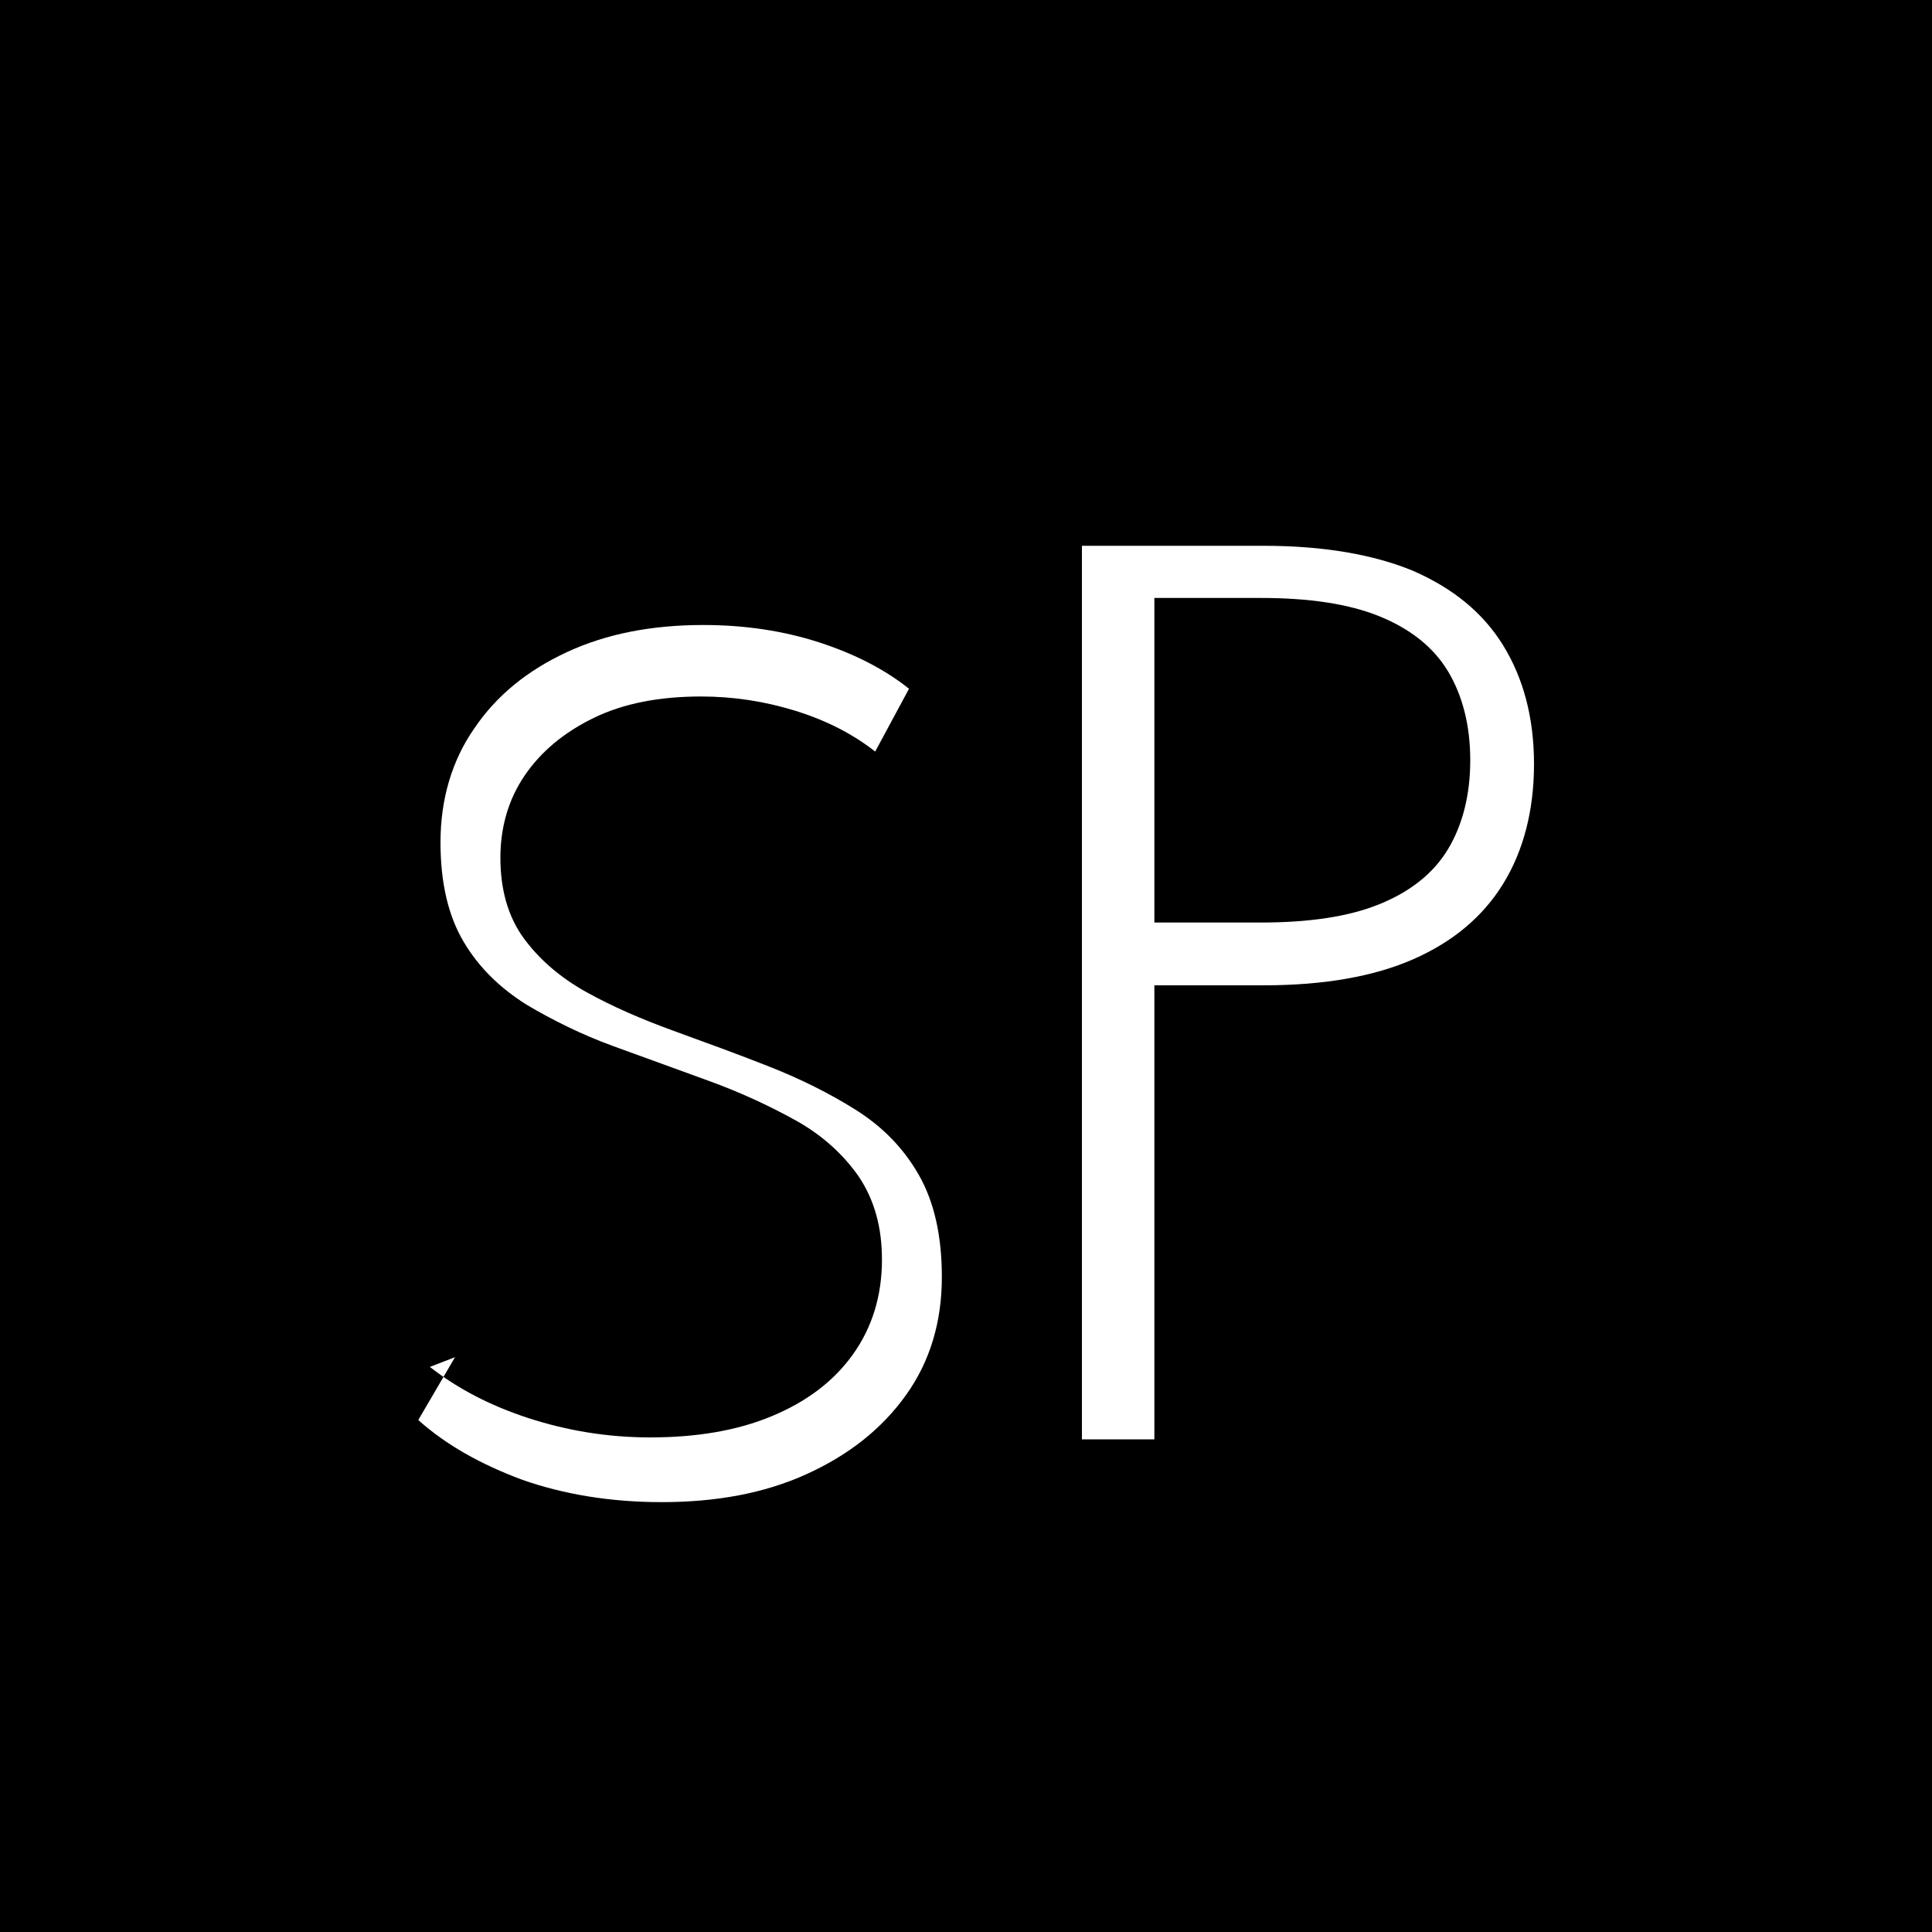
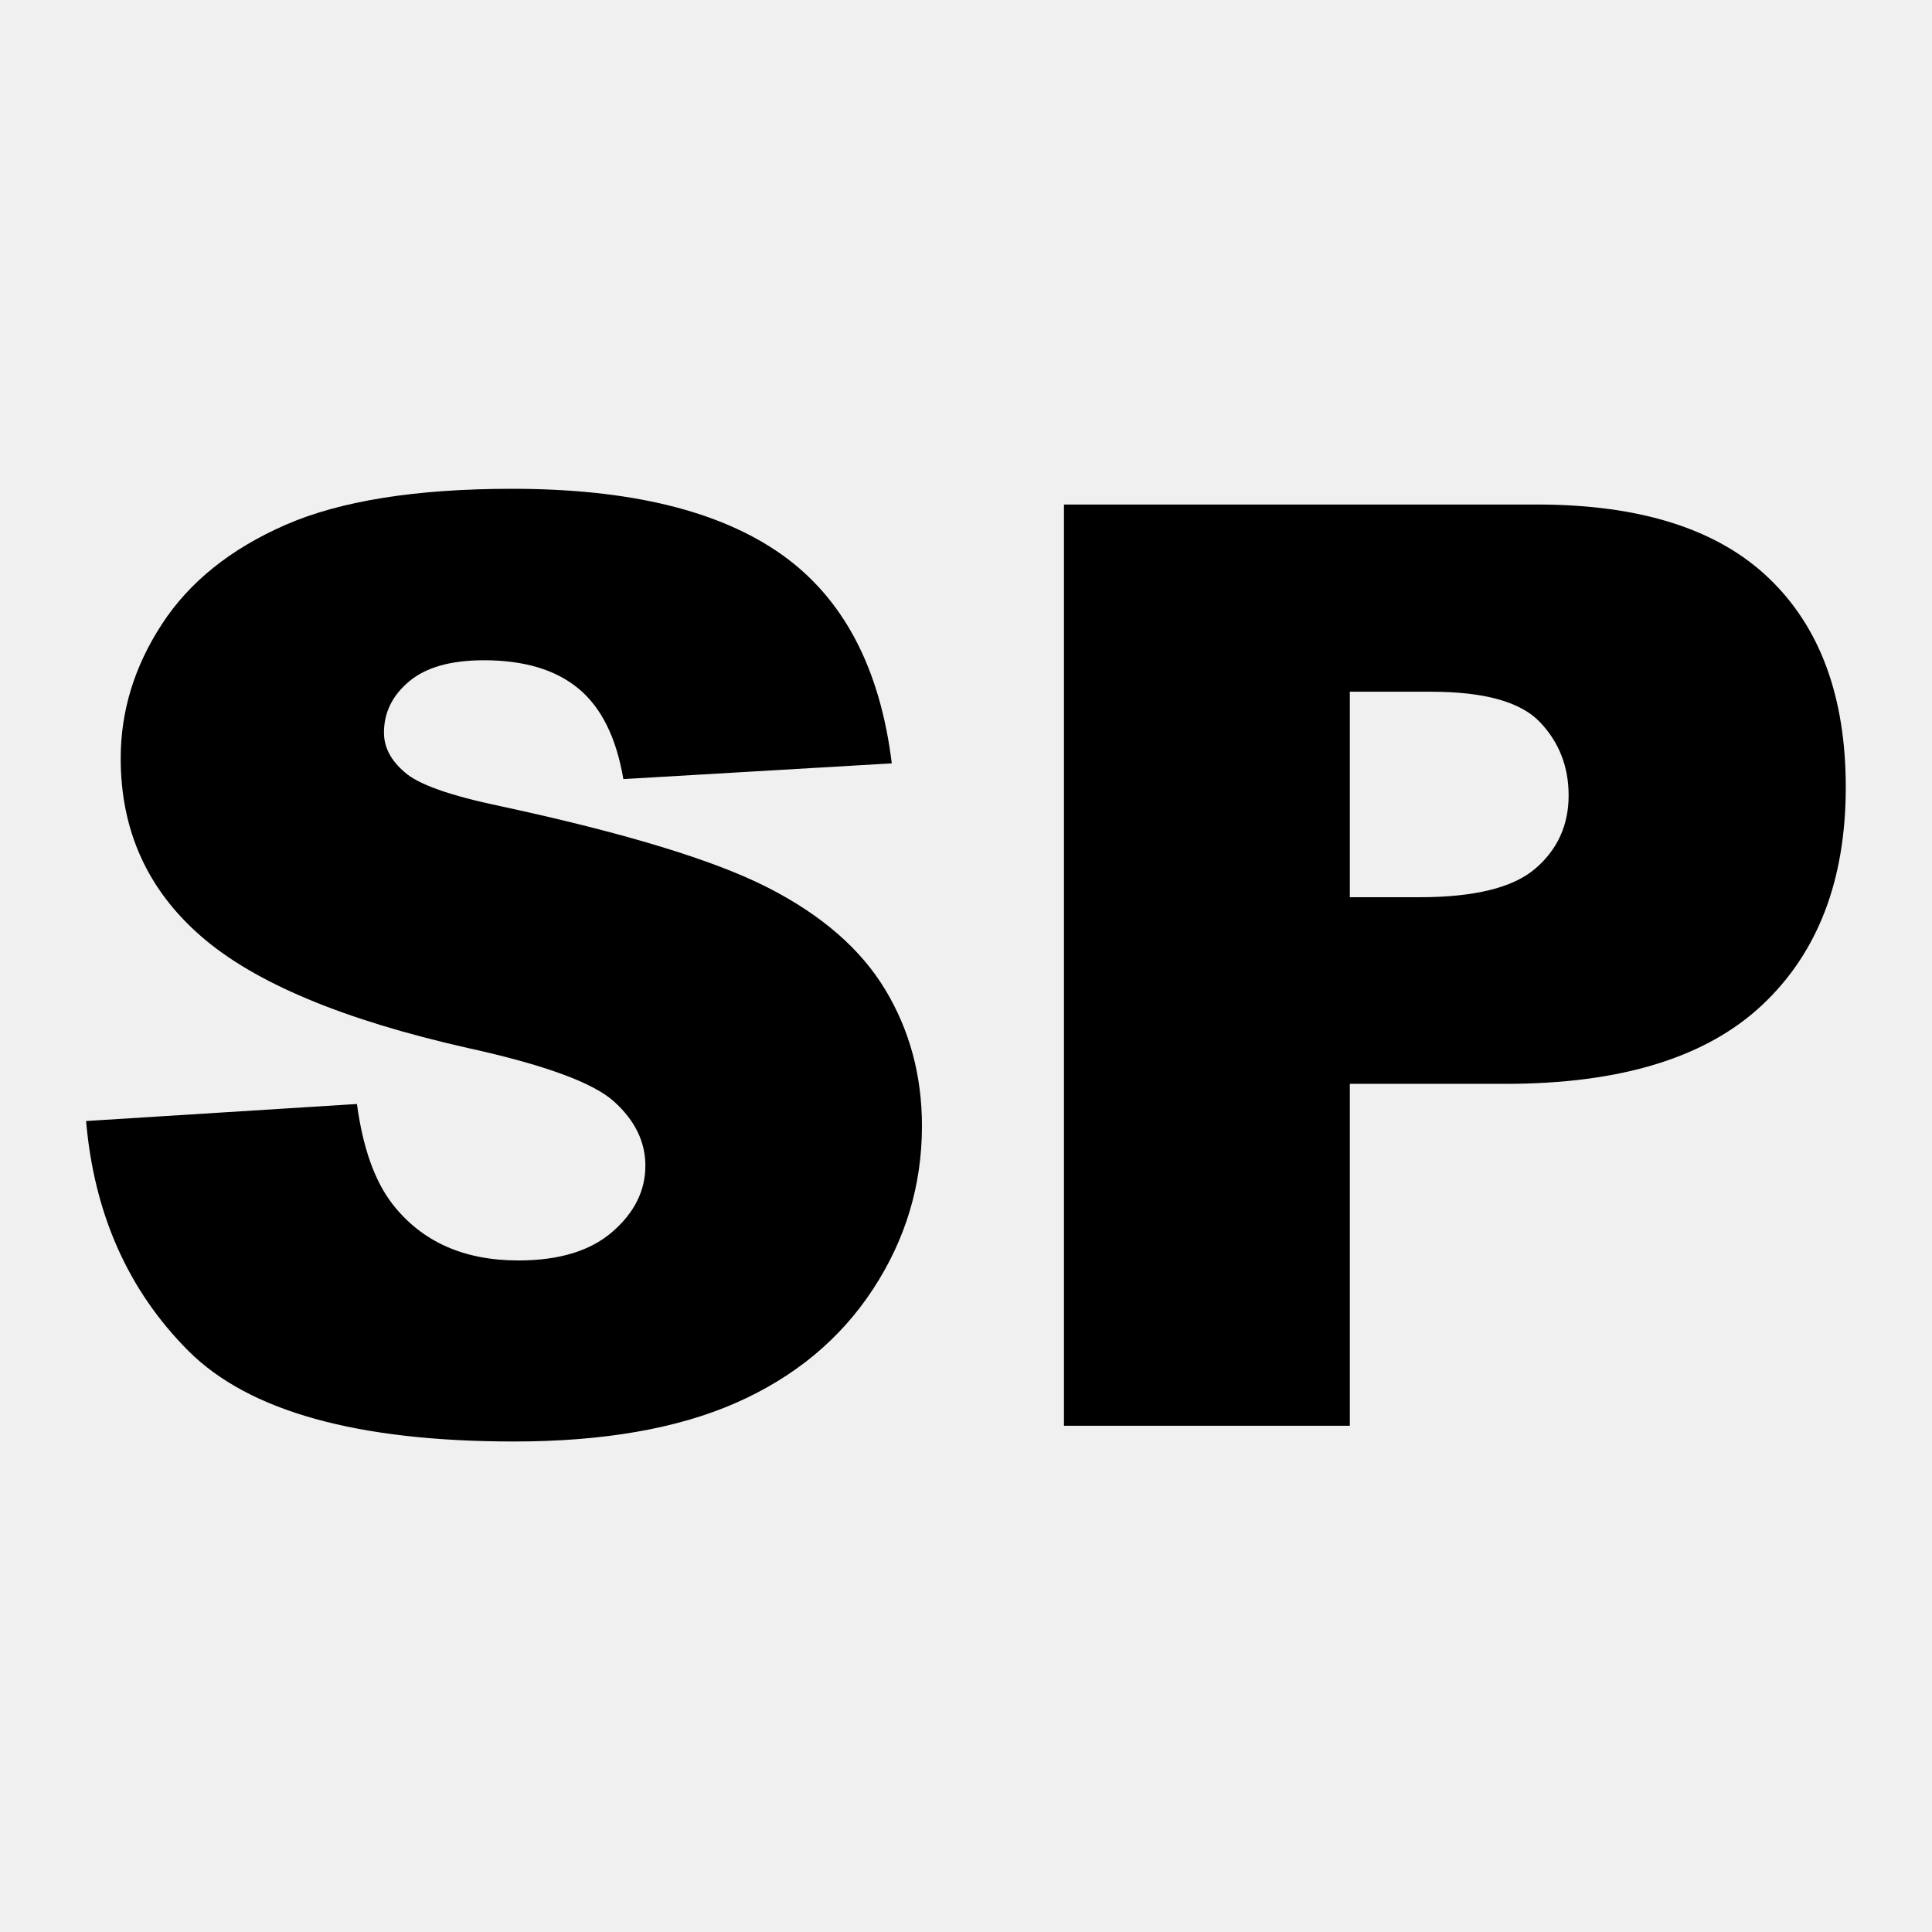
- <svg xmlns="http://www.w3.org/2000/svg" viewBox="0 0 200 200">
-   <rect width="200" height="200" fill="black" />
-   <path d="M44.5 141.5c2.8 2.2 6.2 4 10.2 5.3 4 1.3 8.2 2 12.6 2 4.8 0 9-.7 12.6-2.2 3.6-1.5 6.4-3.6 8.4-6.4 2-2.8 3-6.1 3-9.8 0-3.4-.8-6.2-2.4-8.6-1.6-2.3-3.8-4.3-6.5-5.8-2.7-1.5-5.7-2.9-9-4.1-3.3-1.2-6.6-2.4-9.9-3.6-3.3-1.2-6.3-2.7-9-4.3-2.7-1.7-4.9-3.8-6.5-6.5-1.6-2.7-2.4-6.1-2.4-10.3 0-4.5 1.2-8.5 3.5-11.8 2.3-3.4 5.5-6 9.6-7.9 4.1-1.9 8.8-2.8 14.1-2.8 4.3 0 8.3.6 12 1.8 3.7 1.2 6.8 2.8 9.3 4.8l-3.5 6.5c-2.3-1.8-5-3.2-8.2-4.2-3.2-1-6.5-1.5-9.8-1.5-4.3 0-8 .7-11.1 2.2-3.1 1.5-5.5 3.5-7.2 6-1.7 2.5-2.5 5.4-2.5 8.5 0 3.3.8 6.1 2.4 8.3 1.6 2.2 3.8 4.1 6.5 5.6 2.7 1.5 5.7 2.8 9 4 3.3 1.2 6.6 2.4 9.9 3.7 3.3 1.3 6.3 2.8 9 4.5 2.7 1.7 4.9 3.9 6.5 6.7 1.6 2.8 2.4 6.3 2.4 10.6 0 4.6-1.2 8.7-3.7 12.2-2.5 3.5-5.9 6.2-10.3 8.2-4.4 2-9.4 2.9-15 2.9-5.3 0-10.1-.8-14.4-2.3-4.3-1.6-7.9-3.6-10.8-6.2l3.8-6.5z" fill="white" />
-   <path d="M112 148.8V56.5h18.8c6.2 0 11.4.9 15.5 2.6 4.1 1.8 7.2 4.3 9.3 7.7 2.1 3.4 3.2 7.5 3.2 12.3 0 4.8-1.1 9-3.2 12.4-2.1 3.4-5.2 6-9.3 7.8-4.1 1.8-9.3 2.7-15.5 2.7H119.5v47h-7.5zM119.5 95.5h11c5 0 9.1-.6 12.3-1.9 3.2-1.3 5.6-3.2 7.1-5.7 1.5-2.5 2.3-5.6 2.3-9.2 0-3.6-.8-6.7-2.3-9.2-1.5-2.5-3.9-4.4-7.1-5.7-3.2-1.3-7.3-1.9-12.3-1.9h-11v33.6z" fill="white" />
+ <svg xmlns="http://www.w3.org/2000/svg" viewBox="-2.9 -19.7 135.1 135.1">
+   <path fill="black" d="M3.12 58.69L3.12 58.69L22.06 57.50Q22.68 62.11 24.57 64.53L24.57 64.53Q27.64 68.44 33.35 68.44L33.35 68.44Q37.62 68.44 39.92 66.44Q42.23 64.44 42.23 61.81L42.23 61.81Q42.23 59.30 40.03 57.32L40.03 57.32Q37.84 55.35 29.84 53.59L29.84 53.59Q16.74 50.64 11.16 45.77L11.16 45.77Q5.54 40.89 5.54 33.33L5.54 33.33Q5.54 28.36 8.42 23.95Q11.29 19.53 17.07 17.00Q22.85 14.48 32.92 14.48L32.92 14.48Q45.26 14.48 51.75 19.07Q58.23 23.66 59.46 33.68L59.46 33.68L40.69 34.78Q39.95 30.43 37.55 28.45Q35.16 26.47 30.94 26.47L30.94 26.47Q27.47 26.47 25.71 27.95Q23.95 29.42 23.95 31.53L23.95 31.53Q23.95 33.07 25.40 34.30L25.40 34.30Q26.81 35.57 32.08 36.67L32.08 36.67Q45.13 39.48 50.78 42.36Q56.43 45.24 59.00 49.50Q61.57 53.76 61.57 59.04L61.57 59.04Q61.57 65.23 58.14 70.46Q54.71 75.69 48.56 78.40Q42.41 81.10 33.05 81.10L33.05 81.10Q16.61 81.10 10.28 74.77Q3.96 68.44 3.12 58.69Z" />
+   <path fill="black" d="M71.50 80L71.50 15.58L104.59 15.58Q115.40 15.58 120.78 20.72Q126.17 25.86 126.17 35.35L126.17 35.35Q126.17 45.11 120.30 50.60Q114.43 56.09 102.39 56.09L102.39 56.09L91.49 56.09L91.49 80L71.50 80ZM91.49 28.67L91.49 43.04L96.37 43.04Q102.13 43.04 104.46 41.04Q106.79 39.04 106.79 35.92L106.79 35.92Q106.79 32.89 104.77 30.78Q102.74 28.67 97.16 28.67L97.16 28.67L91.49 28.67Z" />
</svg>
